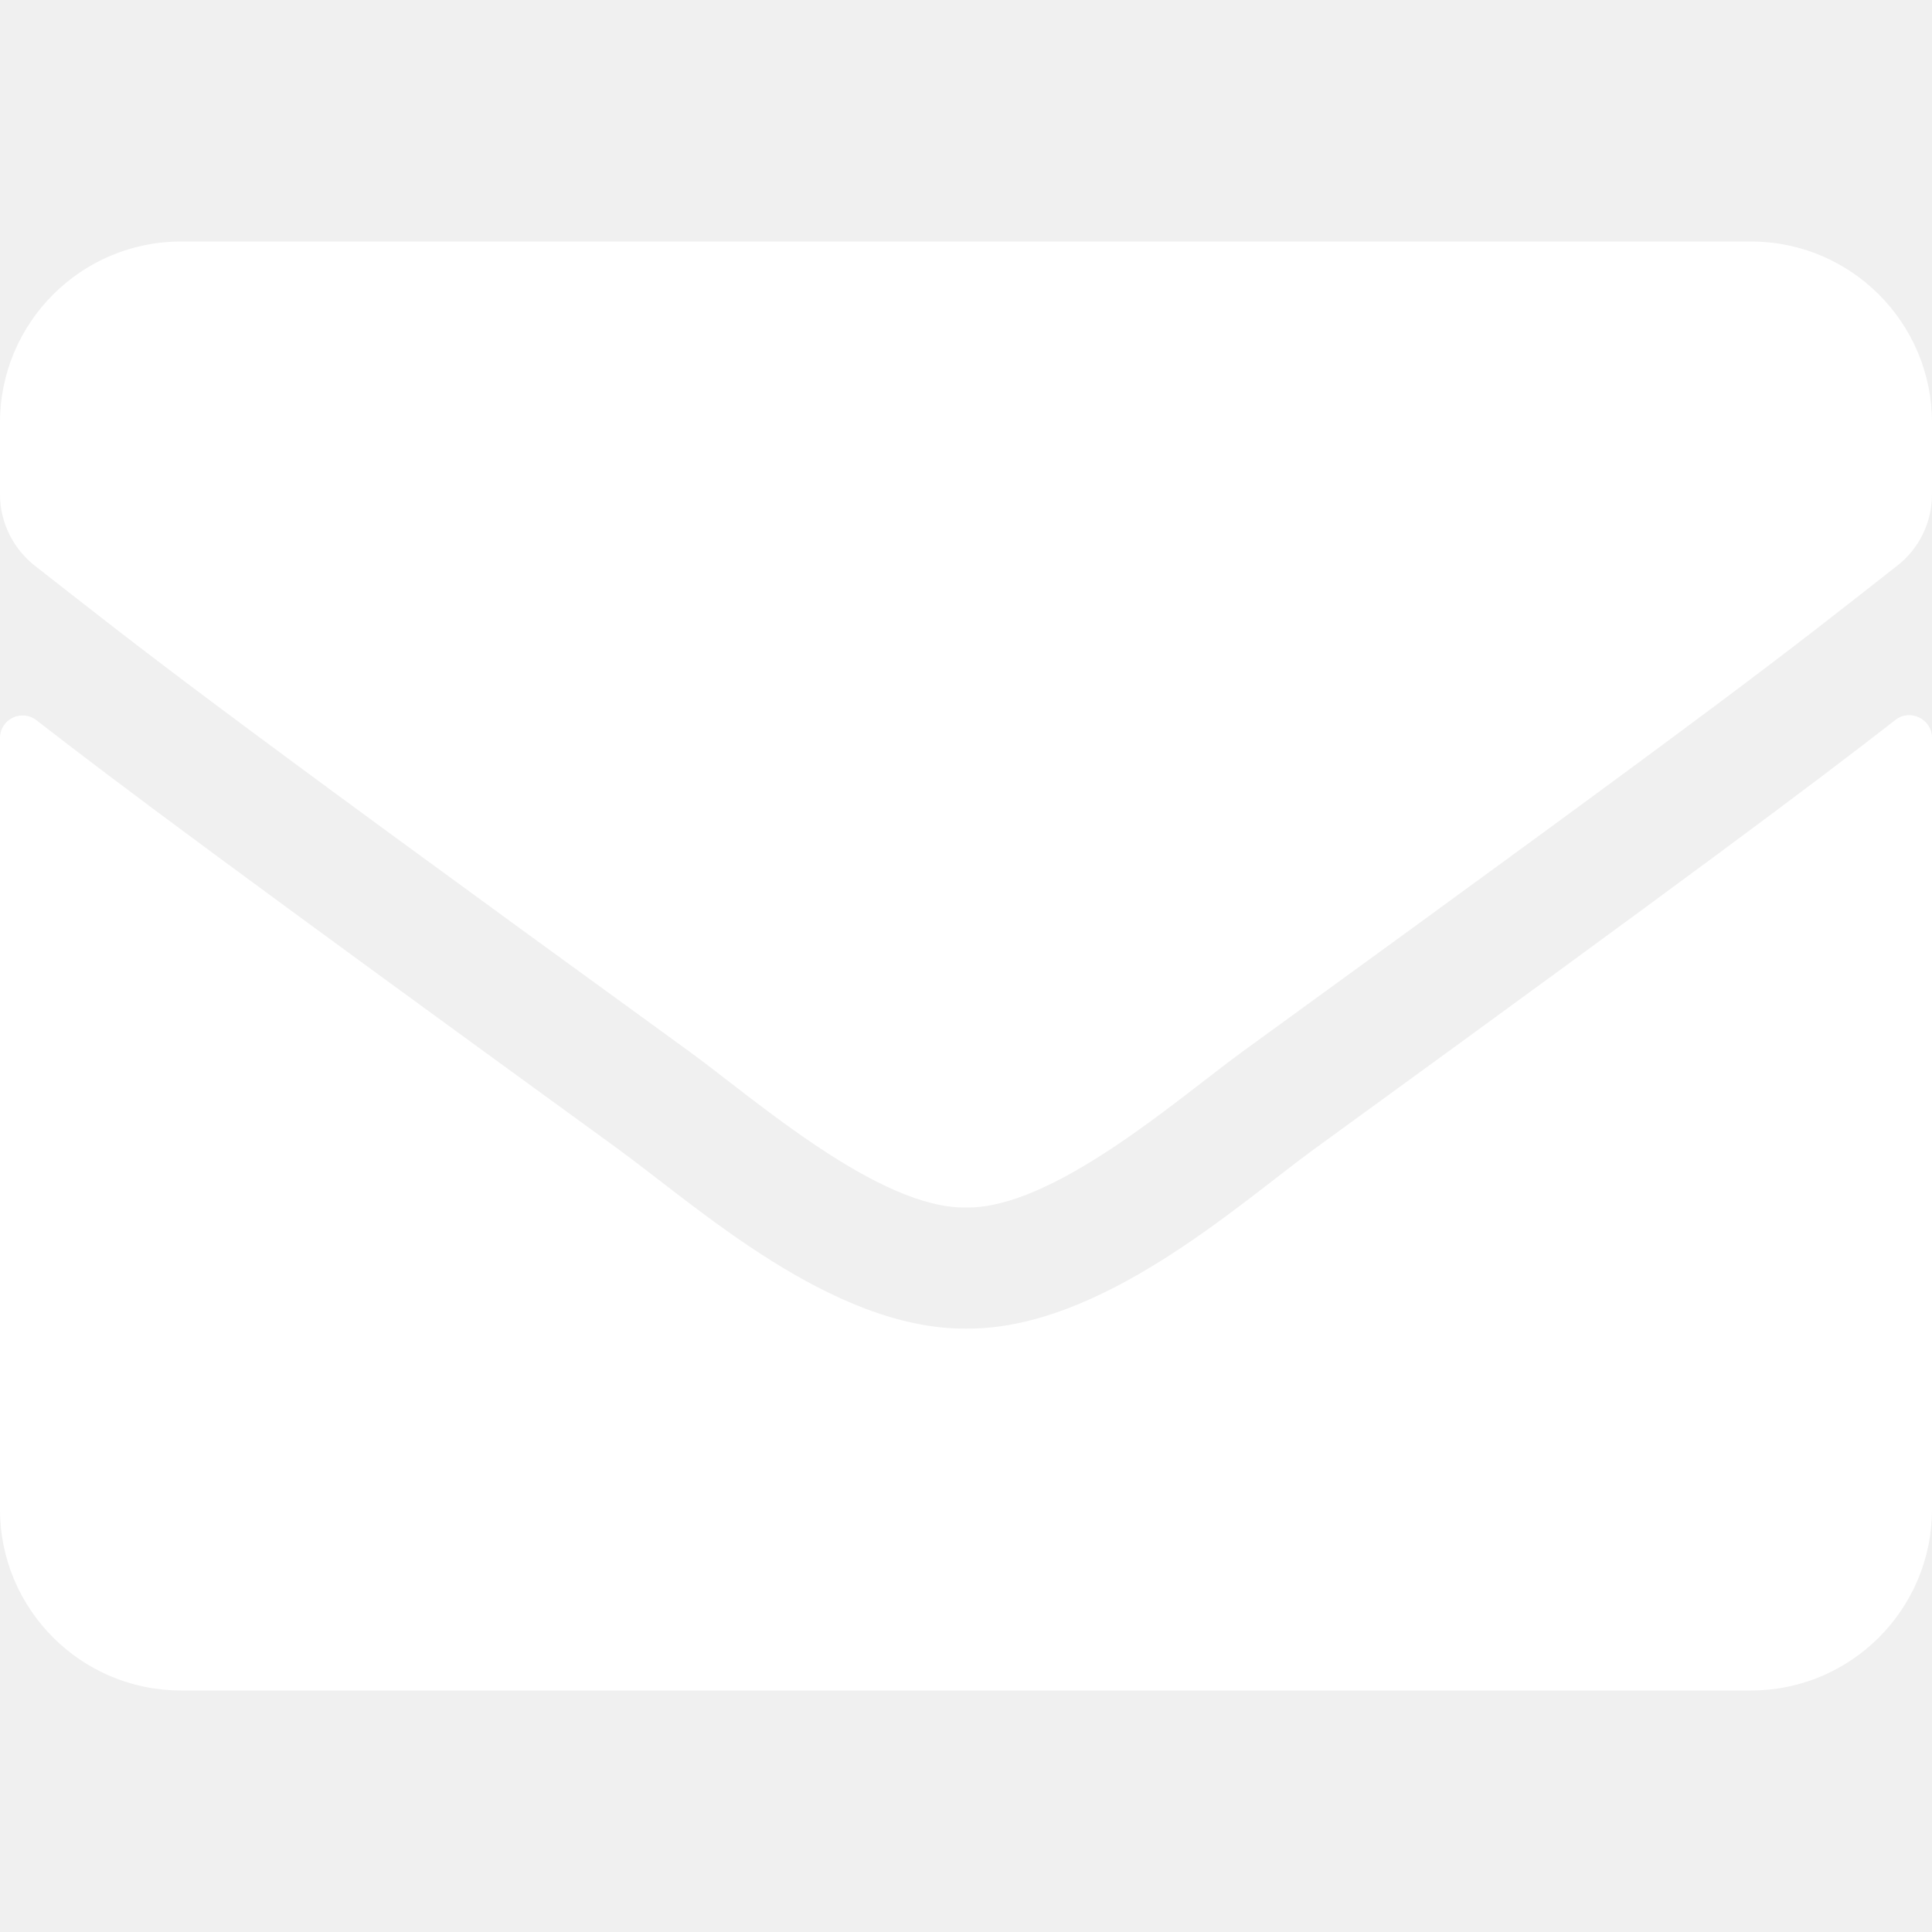
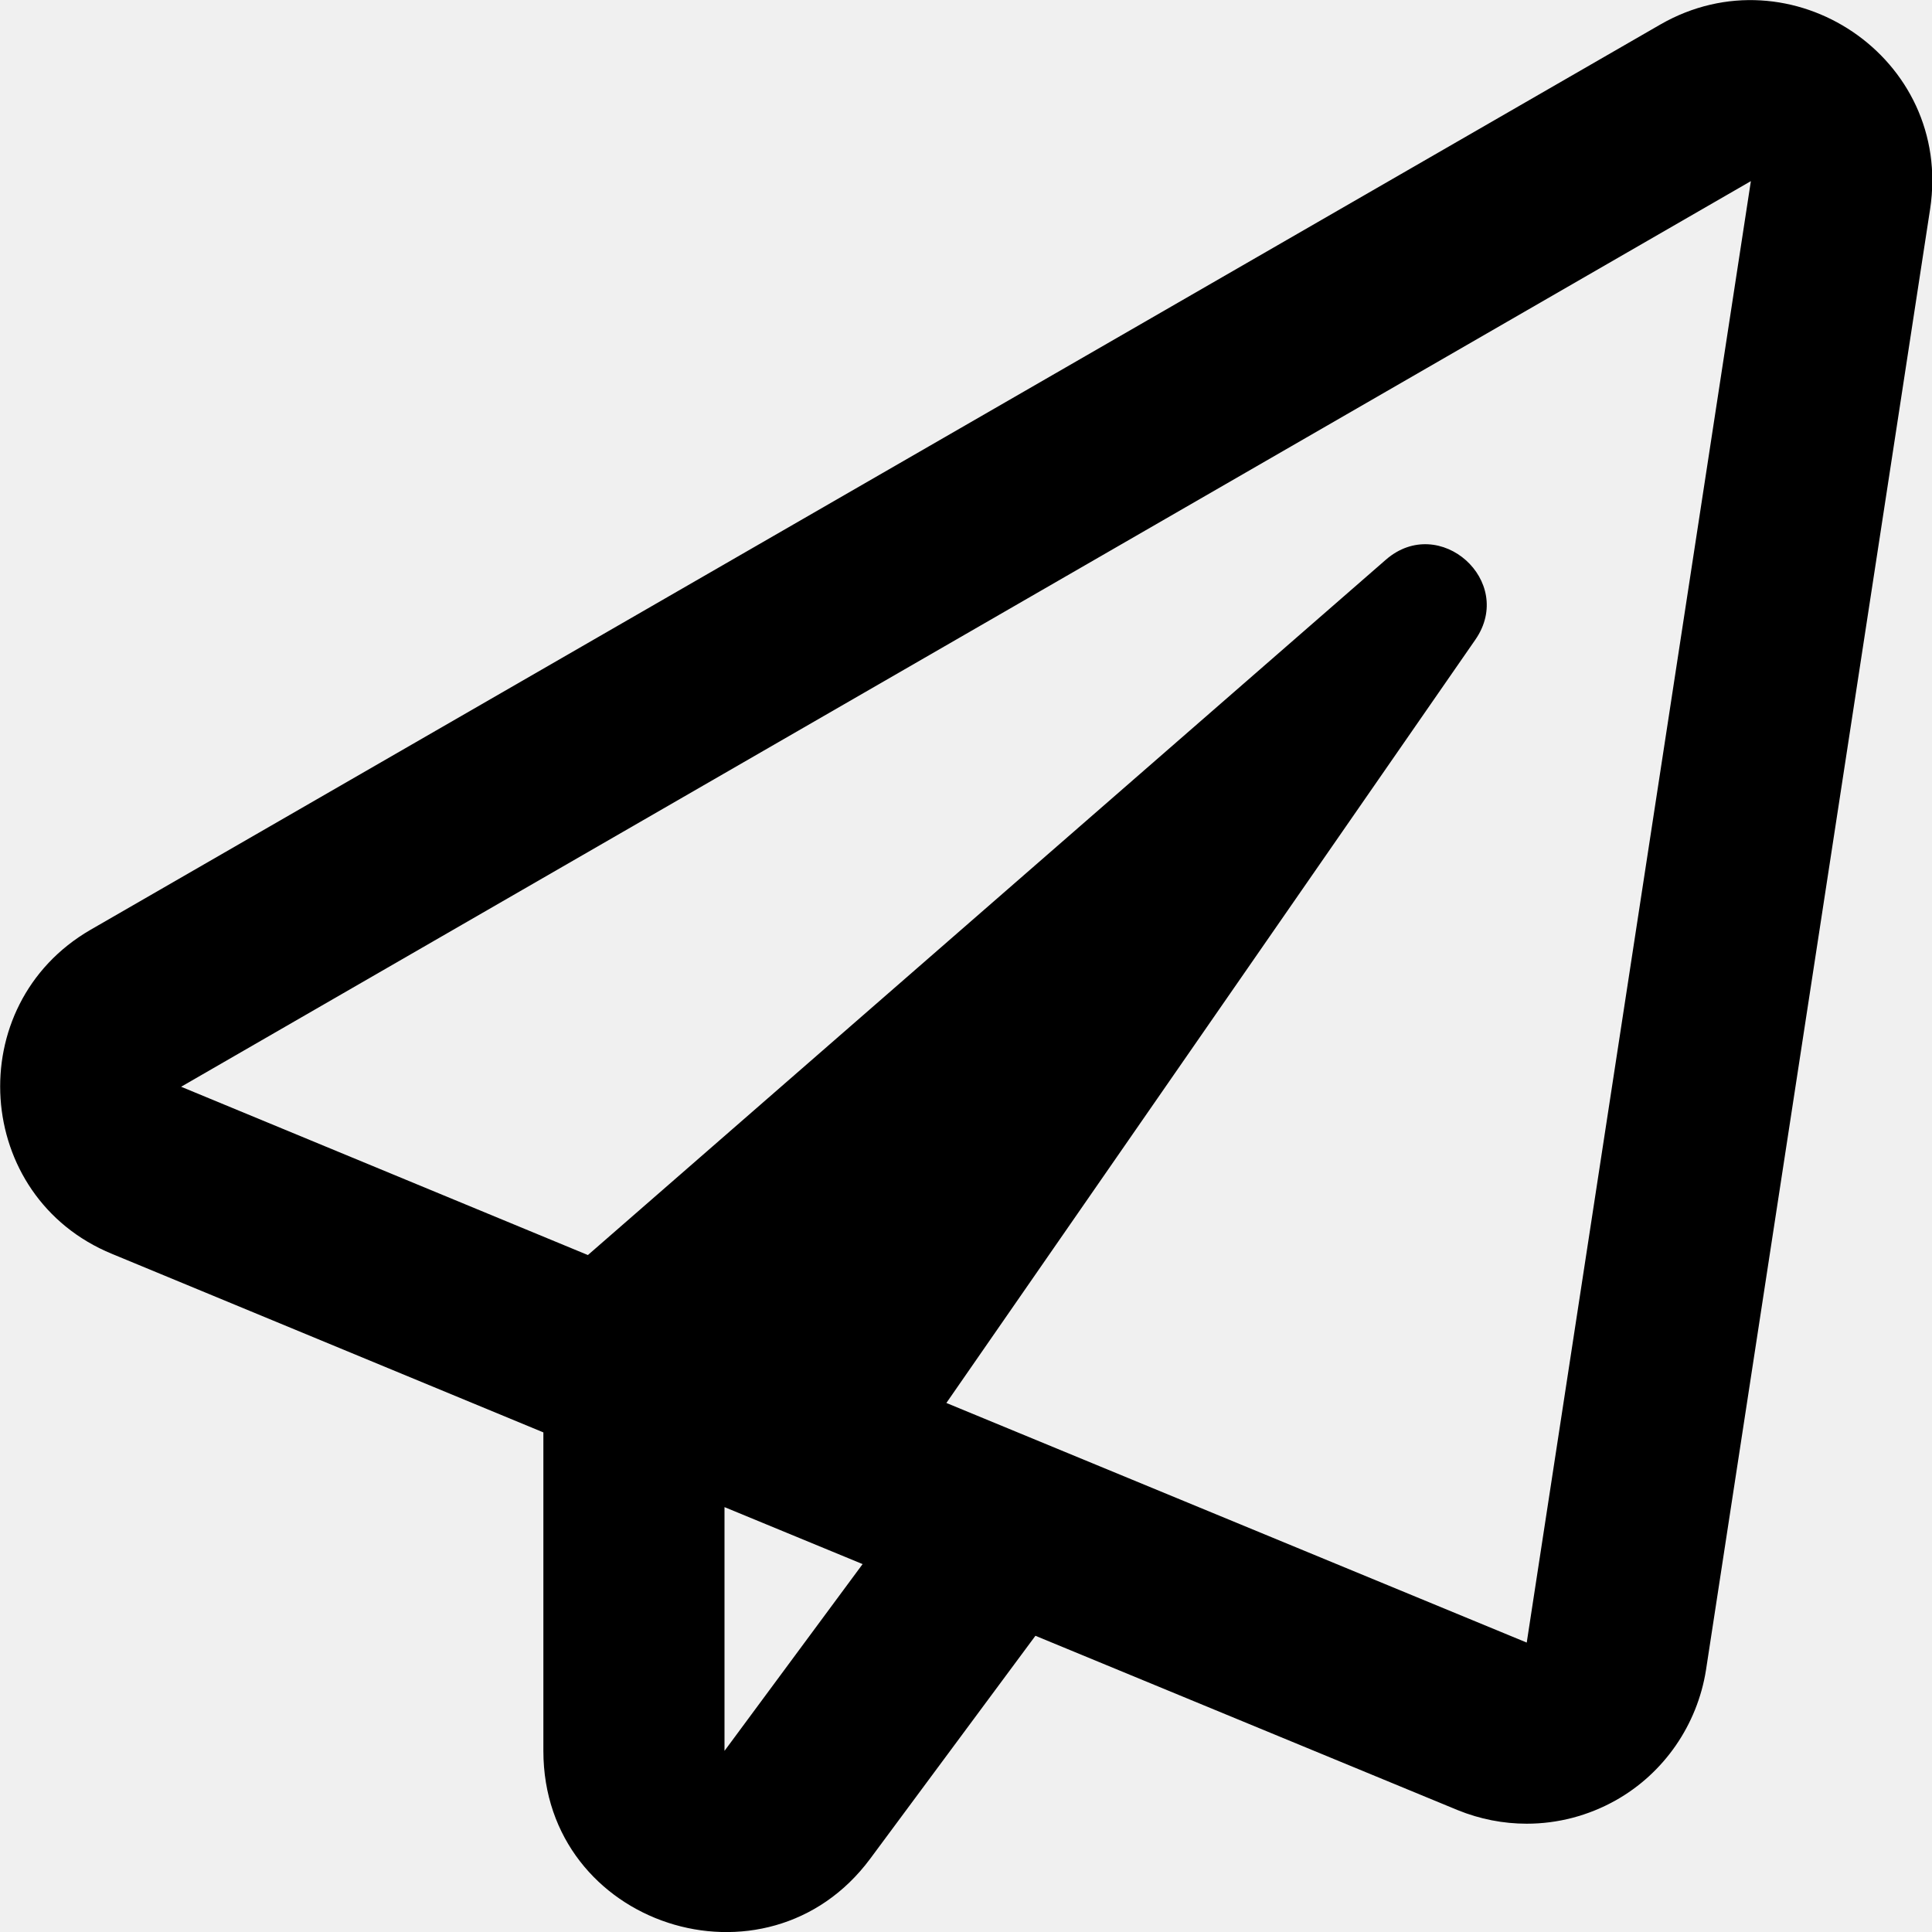
- <svg xmlns="http://www.w3.org/2000/svg" version="1.1" id="Layer_1" focusable="false" x="0px" y="0px" viewBox="0 0 512 512" style="enable-background:new 0 0 512 512;" xml:space="preserve">
-   <style type="text/css">
- 	.st0{fill:#FFFFFF;}
- </style>
-   <path class="st0" d="M502.3,190.8c3.9-3.1,9.7-0.2,9.7,4.7V400c0,26.5-21.5,48-48,48H48c-26.5,0-48-21.5-48-48V195.6  c0-5,5.7-7.8,9.7-4.7c22.4,17.4,52.1,39.5,154.1,113.6c21.1,15.4,56.7,47.8,92.2,47.6c35.7,0.3,72-32.8,92.3-47.6  C450.3,230.4,479.9,208.2,502.3,190.8z M256,320c23.2,0.4,56.6-29.2,73.4-41.4c132.7-96.3,142.8-104.7,173.4-128.7  c5.8-4.5,9.2-11.5,9.2-18.9v-19c0-26.5-21.5-48-48-48H48C21.5,64,0,85.5,0,112v19c0,7.4,3.4,14.3,9.2,18.9  c30.6,23.9,40.7,32.4,173.4,128.7C199.4,290.8,232.8,320.4,256,320L256,320z" />
+ <svg xmlns="http://www.w3.org/2000/svg" aria-hidden="true" focusable="false" data-prefix="far" data-icon="paper-plane" class="svg-inline--fa fa-paper-plane fa-w-16" role="img" viewBox="0 0 512 512">
+   <path fill="currentColor" d="M440 6.5L24 246.4c-34.4 19.9-31.1 70.8 5.7 85.9L144 379.6V464c0 46.4 59.2 65.5 86.6 28.6l43.8-59.1 111.9 46.2c5.9 2.4 12.1 3.6 18.3 3.6 8.2 0 16.3-2.1 23.6-6.2 12.8-7.2 21.6-20 23.9-34.5l59.4-387.2c6.1-40.1-36.9-68.8-71.5-48.9zM192 464v-64.6l36.6 15.1L192 464zm212.6-28.7l-153.8-63.5L391 169.5c10.7-15.5-9.5-33.5-23.7-21.2L155.8 332.6 48 288 464 48l-59.4 387.3z" />
</svg>
